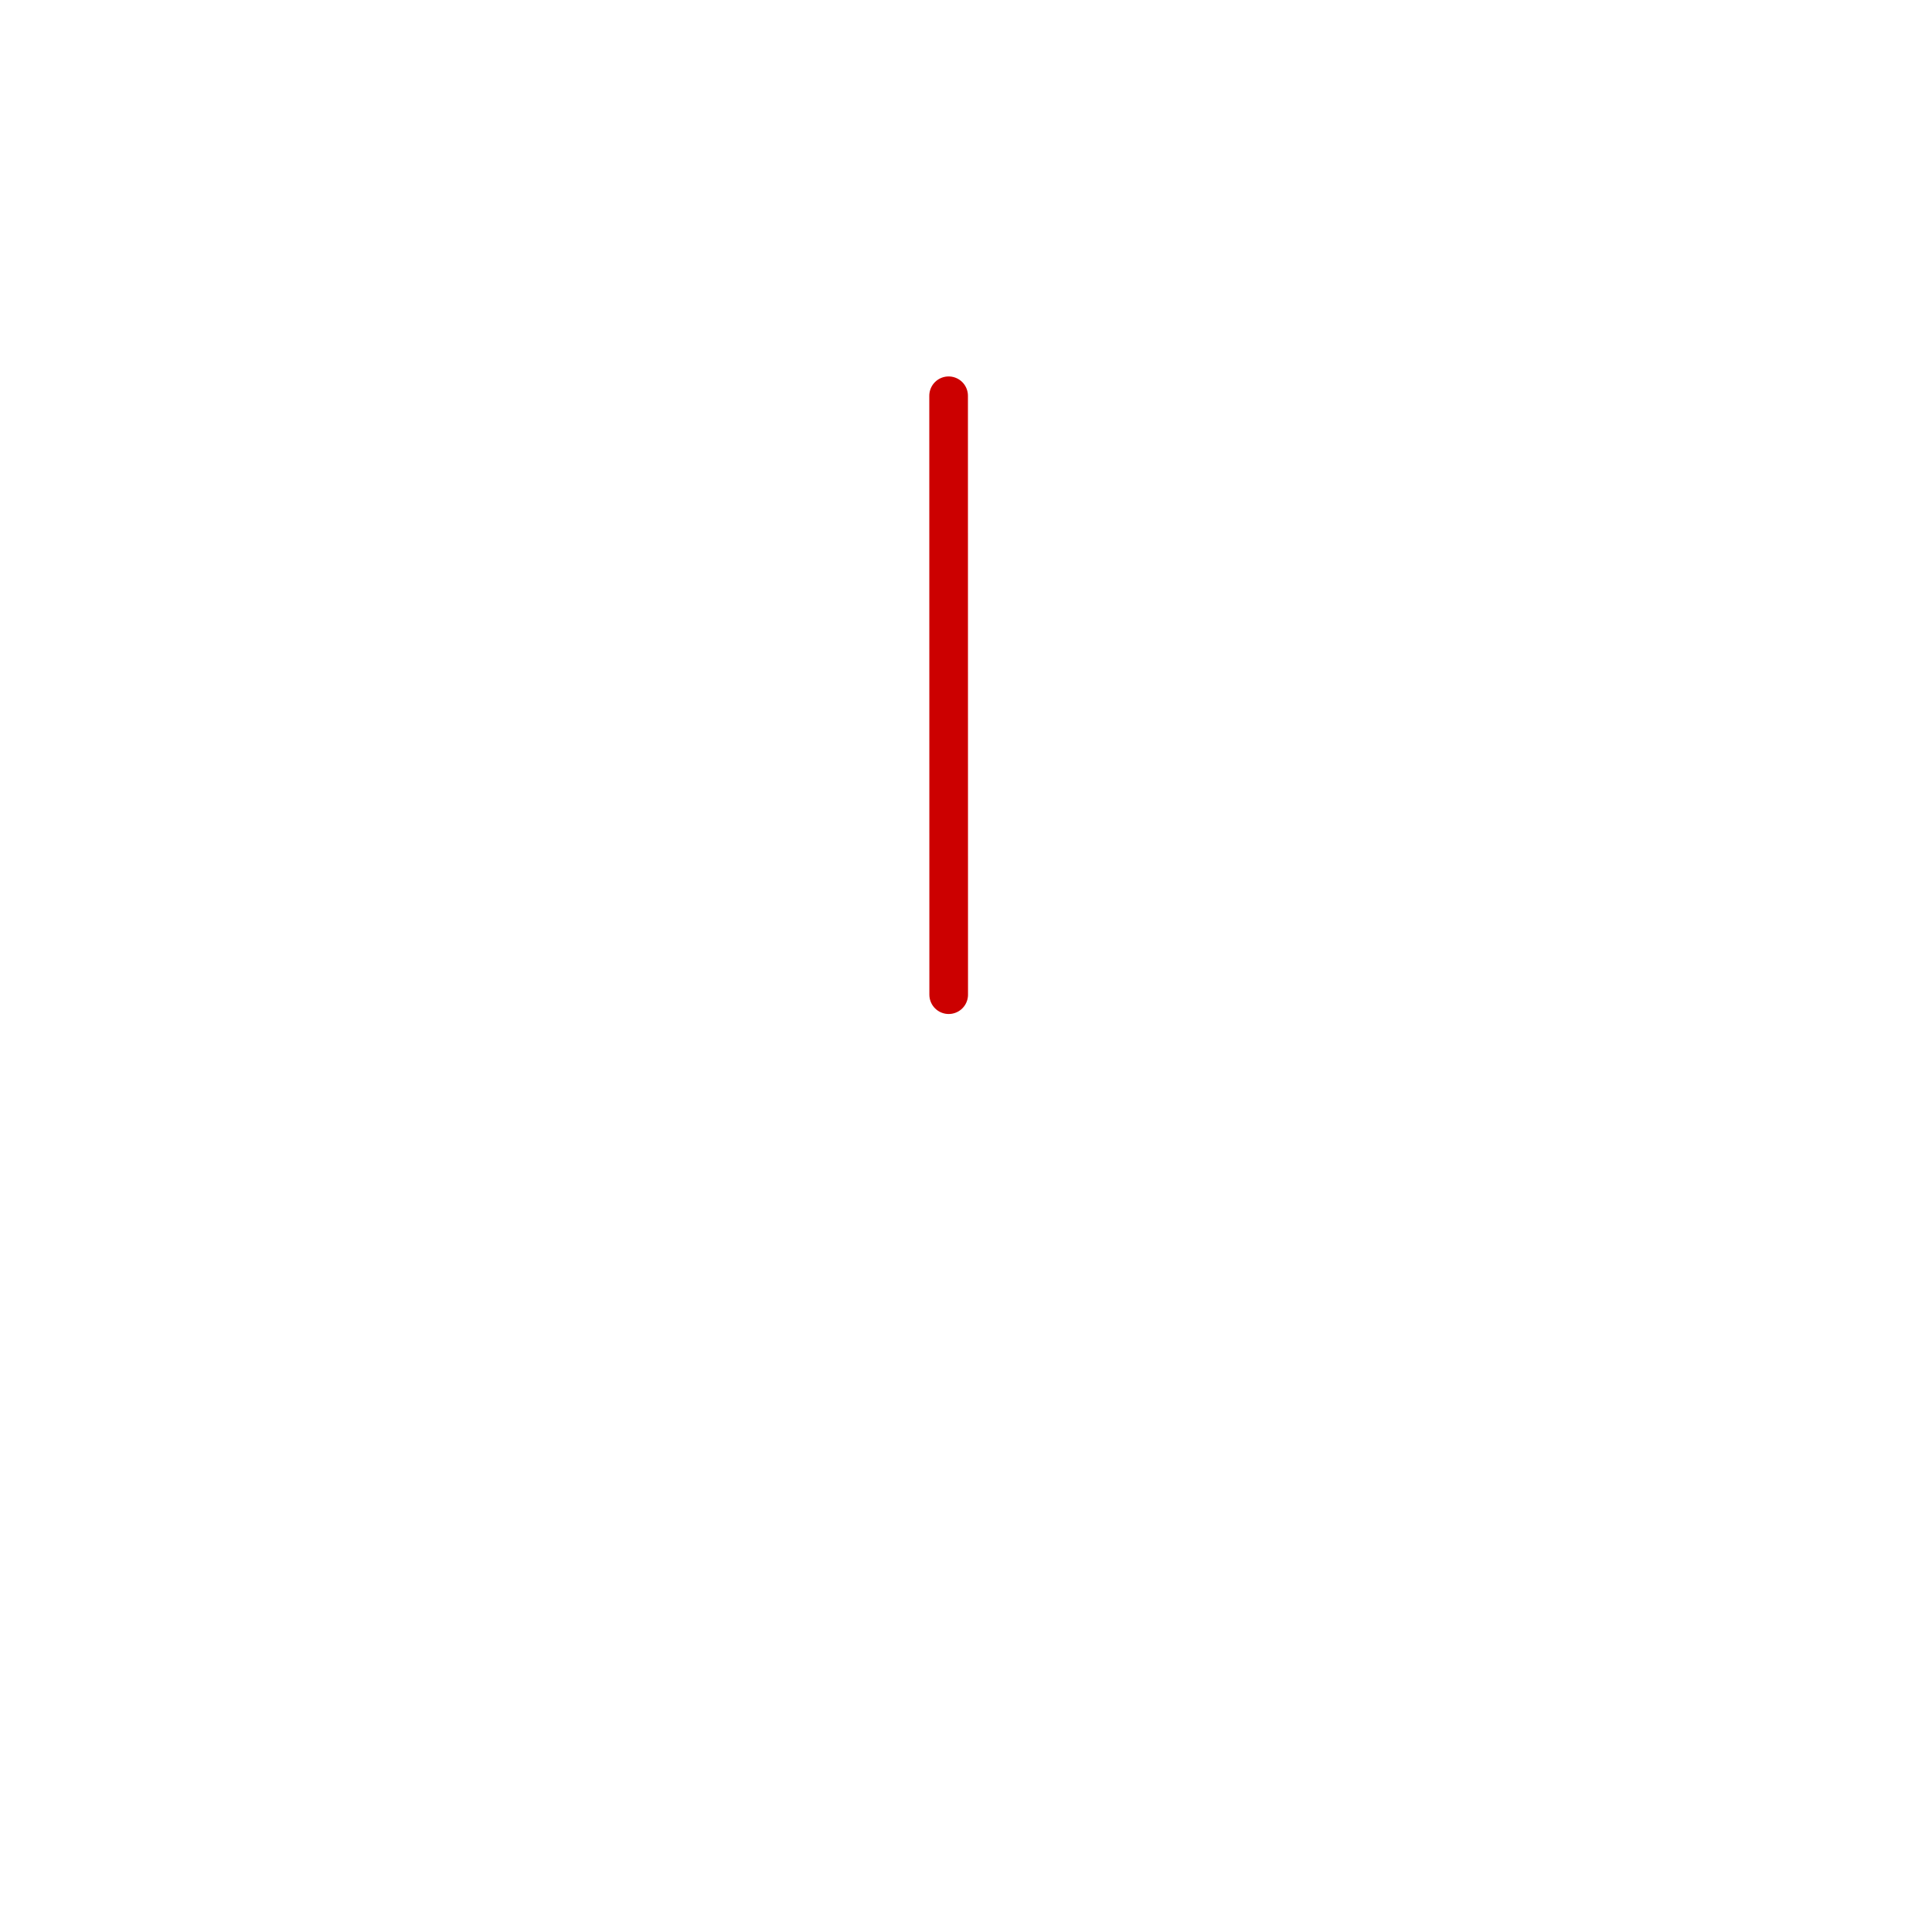
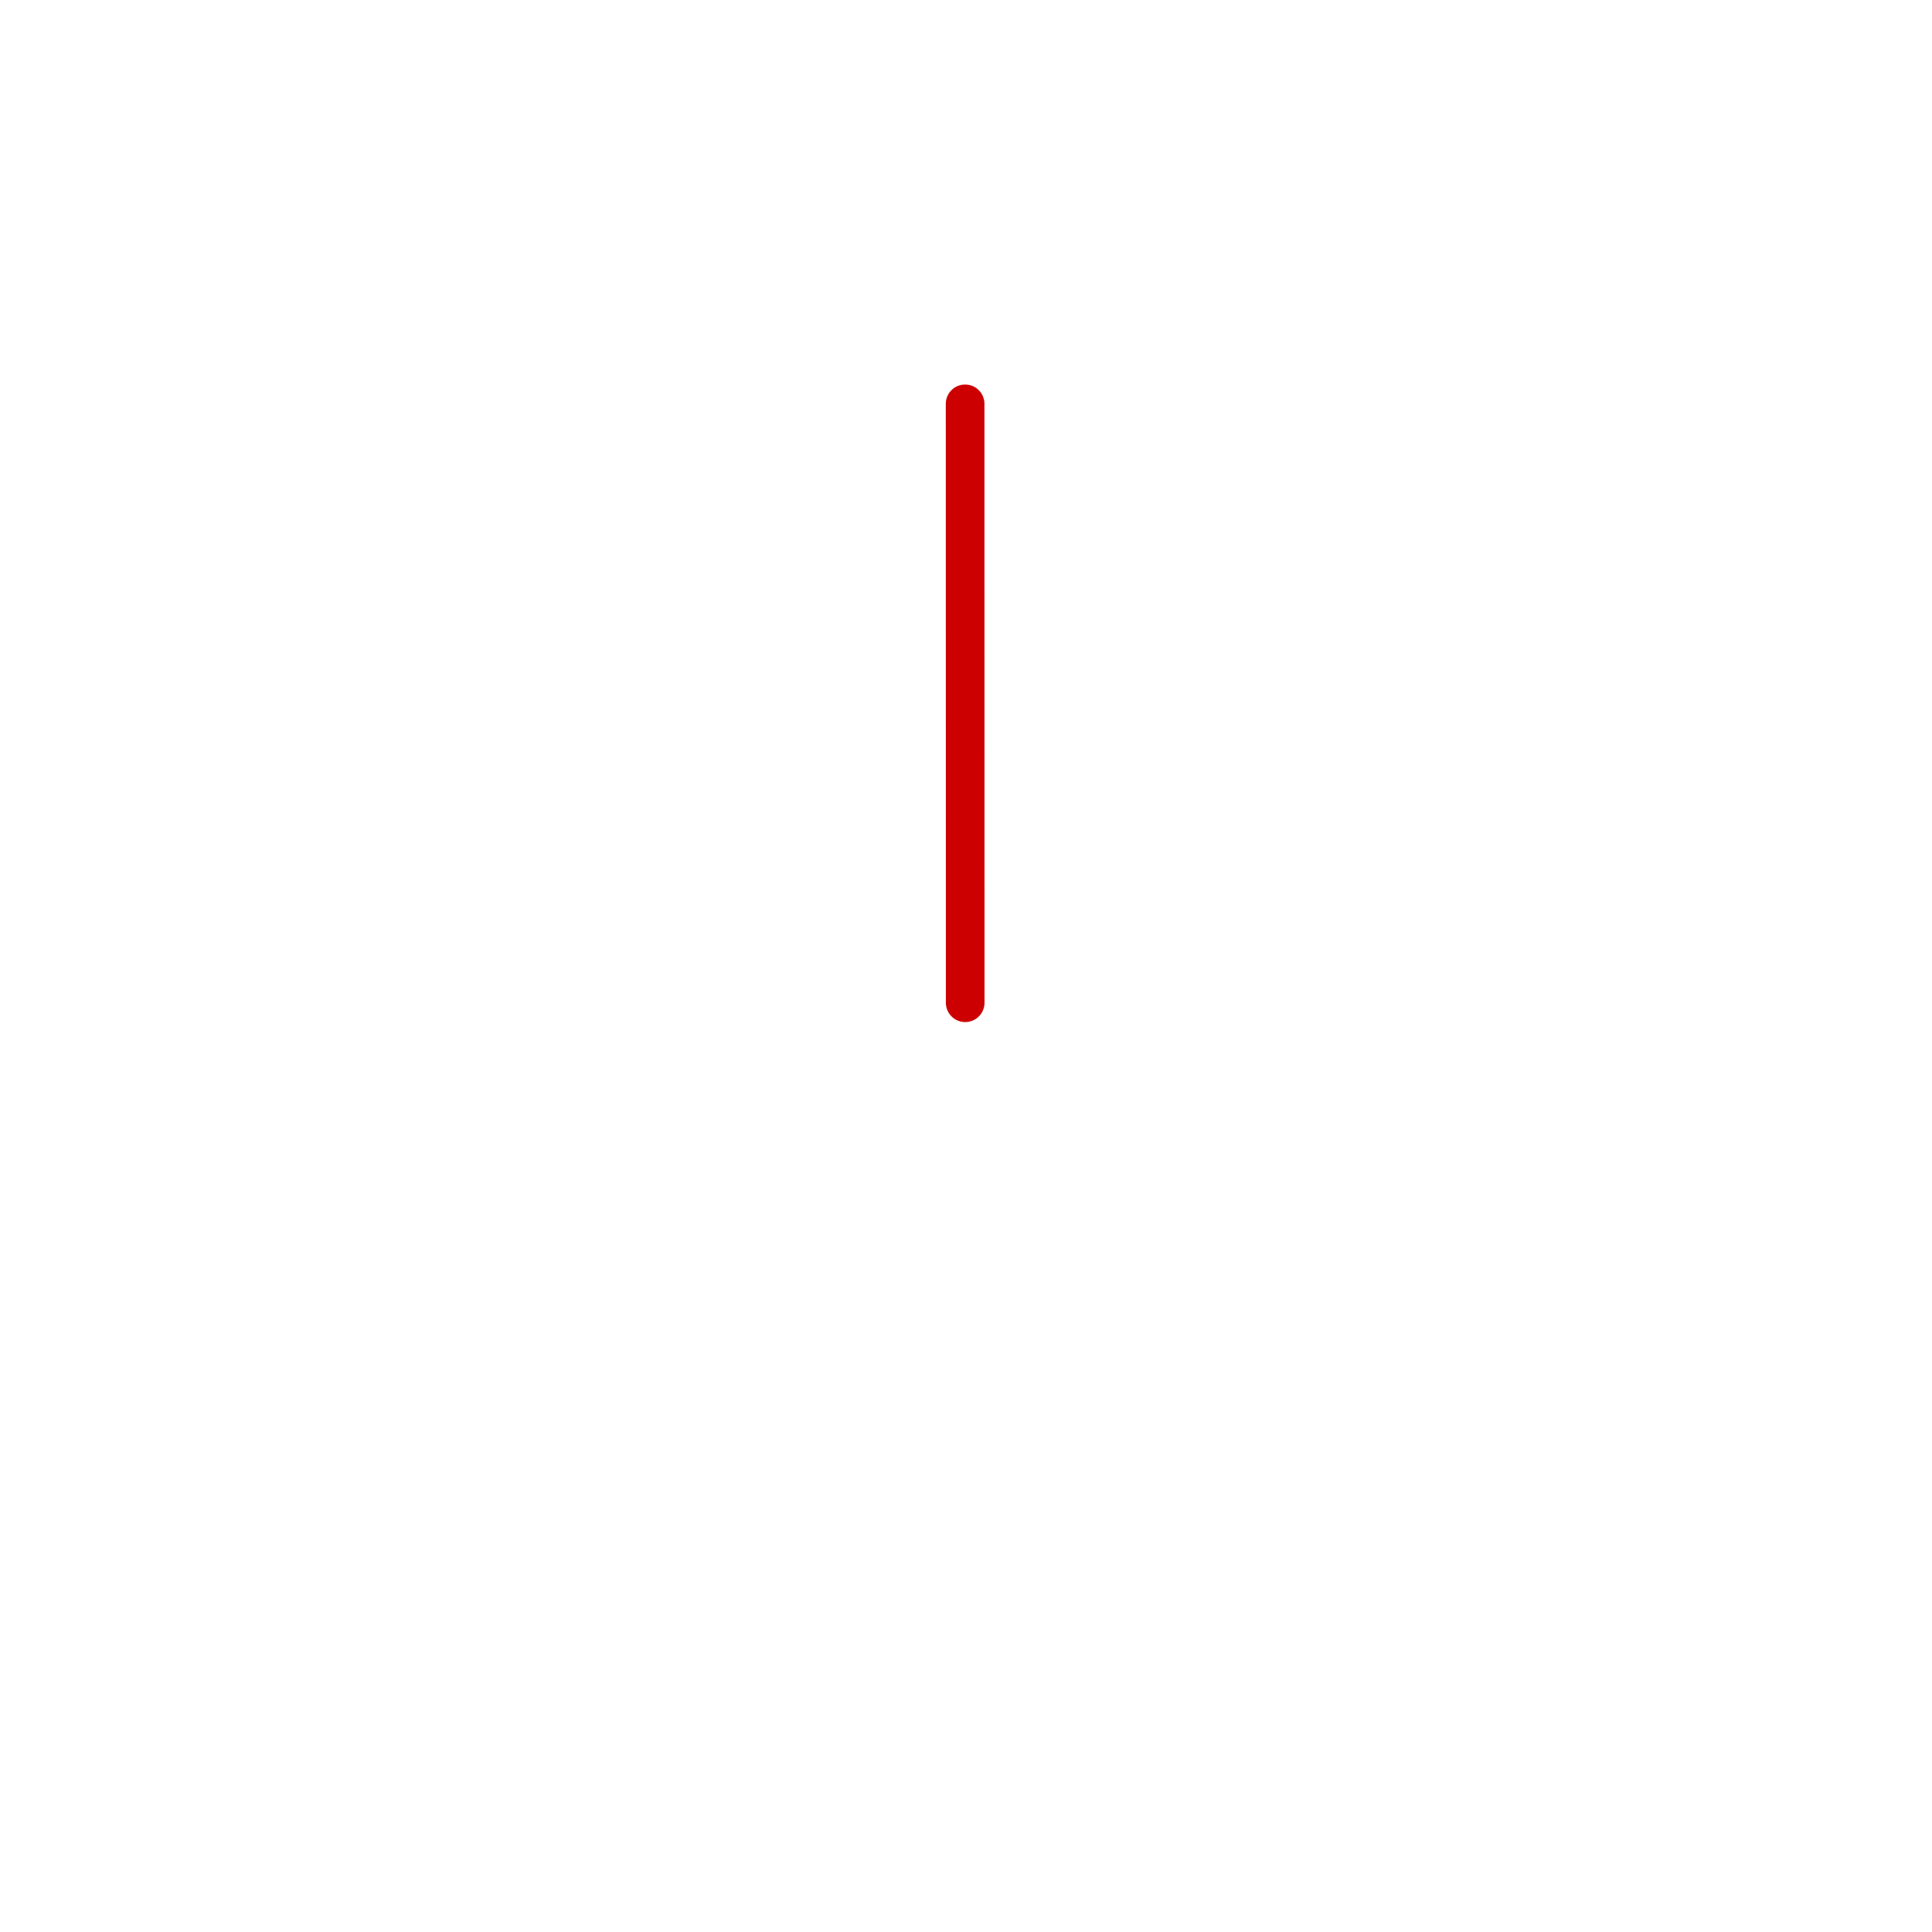
<svg xmlns="http://www.w3.org/2000/svg" width="1000" height="1000" id="svg2" version="1.1" style="display:inline">
  <defs id="defs4">
    </defs>
  <g id="layer2" style="display:none">
    <path id="path3633-8-4" d="m 536.585,151.917 -6.272,59.671" style="fill:none;stroke:#000000;stroke-width:3;stroke-linecap:round;stroke-linejoin:miter;stroke-miterlimit:4;stroke-opacity:1;stroke-dasharray:none" />
    <path id="path3633-8-4-1" d="m 572.769,157.648 -12.475,58.689" style="fill:none;stroke:#000000;stroke-width:3;stroke-linecap:round;stroke-linejoin:miter;stroke-miterlimit:4;stroke-opacity:1;stroke-dasharray:none" />
    <path id="path3633-8-4-1-1-7" d="m 608.156,167.13 -18.541,57.063" style="fill:none;stroke:#000000;stroke-width:3;stroke-linecap:round;stroke-linejoin:miter;stroke-miterlimit:4;stroke-opacity:1;stroke-dasharray:none" />
    <path id="path3633-8-4-1-1-7-4" d="m 642.358,180.259 -24.404,54.813" style="fill:none;stroke:#000000;stroke-width:3;stroke-linecap:round;stroke-linejoin:miter;stroke-miterlimit:4;stroke-opacity:1;stroke-dasharray:none" />
    <path id="path3633-8-4-8" d="m 705.725,216.844 -35.267,48.541" style="fill:none;stroke:#000000;stroke-width:3;stroke-linecap:round;stroke-linejoin:miter;stroke-miterlimit:4;stroke-opacity:1;stroke-dasharray:none" />
    <path id="path3633-8-4-1-6" d="m 734.196,239.899 -40.148,44.589" style="fill:none;stroke:#000000;stroke-width:3;stroke-linecap:round;stroke-linejoin:miter;stroke-miterlimit:4;stroke-opacity:1;stroke-dasharray:none" />
    <path id="path3633-8-4-1-1-7-9" d="m 760.101,265.804 -44.589,40.148" style="fill:none;stroke:#000000;stroke-width:3;stroke-linecap:round;stroke-linejoin:miter;stroke-miterlimit:4;stroke-opacity:1;stroke-dasharray:none" />
    <path id="path3633-8-4-1-1-7-4-3" d="m 783.156,294.275 -48.541,35.267" style="fill:none;stroke:#000000;stroke-width:3;stroke-linecap:round;stroke-linejoin:miter;stroke-miterlimit:4;stroke-opacity:1;stroke-dasharray:none" />
    <path id="path3633-8-4-8-1" d="m 819.741,357.642 -54.813,24.404" style="fill:none;stroke:#000000;stroke-width:3;stroke-linecap:round;stroke-linejoin:miter;stroke-miterlimit:4;stroke-opacity:1;stroke-dasharray:none" />
    <path id="path3633-8-4-1-1-7-9-3" d="M 842.352,427.231 783.663,439.706" style="fill:none;stroke:#000000;stroke-width:3;stroke-linecap:round;stroke-linejoin:miter;stroke-miterlimit:4;stroke-opacity:1;stroke-dasharray:none" />
    <path id="path3633-8-4-1-1-7-4-3-8" d="m 848.083,463.415 -59.671,6.272" style="fill:none;stroke:#000000;stroke-width:3;stroke-linecap:round;stroke-linejoin:miter;stroke-miterlimit:4;stroke-opacity:1;stroke-dasharray:none" />
    <path id="path3633-8-4-8-1-0" d="m 848.083,536.585 -59.671,-6.272" style="fill:none;stroke:#000000;stroke-width:3;stroke-linecap:round;stroke-linejoin:miter;stroke-miterlimit:4;stroke-opacity:1;stroke-dasharray:none" />
    <path id="path3633-8-4-1-6-7-8" d="M 842.352,572.769 783.663,560.294" style="fill:none;stroke:#000000;stroke-width:3;stroke-linecap:round;stroke-linejoin:miter;stroke-miterlimit:4;stroke-opacity:1;stroke-dasharray:none" />
    <path id="path3633-8-4-1-1-7-9-3-0" d="m 832.87,608.156 -57.063,-18.541" style="fill:none;stroke:#000000;stroke-width:3;stroke-linecap:round;stroke-linejoin:miter;stroke-miterlimit:4;stroke-opacity:1;stroke-dasharray:none" />
    <path id="path3633-8-4-1-1-7-4-3-8-3" d="m 819.741,642.358 -54.813,-24.404" style="fill:none;stroke:#000000;stroke-width:3;stroke-linecap:round;stroke-linejoin:miter;stroke-miterlimit:4;stroke-opacity:1;stroke-dasharray:none" />
    <path id="path3633-8-4-8-1-0-0" d="M 783.156,705.725 734.615,670.458" style="fill:none;stroke:#000000;stroke-width:3;stroke-linecap:round;stroke-linejoin:miter;stroke-miterlimit:4;stroke-opacity:1;stroke-dasharray:none" />
    <path id="path3633-8-4-1-6-7-8-1" d="M 760.101,734.196 715.512,694.048" style="fill:none;stroke:#000000;stroke-width:3;stroke-linecap:round;stroke-linejoin:miter;stroke-miterlimit:4;stroke-opacity:1;stroke-dasharray:none" />
    <path id="path3633-8-4-1-1-7-9-3-0-7" d="M 734.196,760.101 694.048,715.512" style="fill:none;stroke:#000000;stroke-width:3;stroke-linecap:round;stroke-linejoin:miter;stroke-miterlimit:4;stroke-opacity:1;stroke-dasharray:none" />
    <path id="path3633-8-4-1-1-7-4-3-8-3-2" d="M 705.725,783.156 670.458,734.615" style="fill:none;stroke:#000000;stroke-width:3;stroke-linecap:round;stroke-linejoin:miter;stroke-miterlimit:4;stroke-opacity:1;stroke-dasharray:none" />
    <path id="path3633-8-4-8-1-0-0-4" d="m 642.358,819.741 -24.404,-54.813" style="fill:none;stroke:#000000;stroke-width:3;stroke-linecap:round;stroke-linejoin:miter;stroke-miterlimit:4;stroke-opacity:1;stroke-dasharray:none" />
    <path id="path3633-8-4-1-6-7-8-1-6" d="M 608.156,832.87 589.615,775.806" style="fill:none;stroke:#000000;stroke-width:3;stroke-linecap:round;stroke-linejoin:miter;stroke-miterlimit:4;stroke-opacity:1;stroke-dasharray:none" />
    <path id="path3633-8-4-1-1-7-9-3-0-7-2" d="M 572.769,842.352 560.294,783.663" style="fill:none;stroke:#000000;stroke-width:3;stroke-linecap:round;stroke-linejoin:miter;stroke-miterlimit:4;stroke-opacity:1;stroke-dasharray:none" />
    <path id="path3633-8-4-1-1-7-4-3-8-3-2-7" d="m 536.585,848.083 -6.272,-59.671" style="fill:none;stroke:#000000;stroke-width:3;stroke-linecap:round;stroke-linejoin:miter;stroke-miterlimit:4;stroke-opacity:1;stroke-dasharray:none" />
    <path id="path3633-8-4-8-1-0-0-4-6" d="m 463.415,848.083 6.272,-59.671" style="fill:none;stroke:#000000;stroke-width:3;stroke-linecap:round;stroke-linejoin:miter;stroke-miterlimit:4;stroke-opacity:1;stroke-dasharray:none" />
    <path id="path3633-8-4-1-6-7-8-1-6-5" d="m 427.231,842.352 12.475,-58.689" style="fill:none;stroke:#000000;stroke-width:3;stroke-linecap:round;stroke-linejoin:miter;stroke-miterlimit:4;stroke-opacity:1;stroke-dasharray:none" />
    <path id="path3633-8-4-1-1-7-9-3-0-7-2-1" d="m 391.844,832.87 18.541,-57.063" style="fill:none;stroke:#000000;stroke-width:3;stroke-linecap:round;stroke-linejoin:miter;stroke-miterlimit:4;stroke-opacity:1;stroke-dasharray:none" />
    <path id="path3633-8-4-1-1-7-4-3-8-3-2-7-0" d="m 357.642,819.741 24.404,-54.813" style="fill:none;stroke:#000000;stroke-width:3;stroke-linecap:round;stroke-linejoin:miter;stroke-miterlimit:4;stroke-opacity:1;stroke-dasharray:none" />
    <path id="path3633-8-4-8-1-0-0-4-6-3" d="m 294.275,783.156 35.267,-48.541" style="fill:none;stroke:#000000;stroke-width:3;stroke-linecap:round;stroke-linejoin:miter;stroke-miterlimit:4;stroke-opacity:1;stroke-dasharray:none" />
    <path id="path3633-8-4-1-6-7-8-1-6-5-9" d="m 265.804,760.101 40.148,-44.589" style="fill:none;stroke:#000000;stroke-width:3;stroke-linecap:round;stroke-linejoin:miter;stroke-miterlimit:4;stroke-opacity:1;stroke-dasharray:none" />
    <path id="path3633-8-4-1-1-9-7-0-9-1-2-1" d="m 239.899,734.196 44.589,-40.148" style="fill:none;stroke:#000000;stroke-width:3;stroke-linecap:round;stroke-linejoin:miter;stroke-miterlimit:4;stroke-opacity:1;stroke-dasharray:none" />
    <path id="path3633-8-4-1-1-7-4-3-8-3-2-7-0-3" d="M 216.844,705.725 265.385,670.458" style="fill:none;stroke:#000000;stroke-width:3;stroke-linecap:round;stroke-linejoin:miter;stroke-miterlimit:4;stroke-opacity:1;stroke-dasharray:none" />
    <path id="path3633-8-4-8-1-0-0-4-6-3-4" d="m 180.259,642.358 54.813,-24.404" style="fill:none;stroke:#000000;stroke-width:3;stroke-linecap:round;stroke-linejoin:miter;stroke-miterlimit:4;stroke-opacity:1;stroke-dasharray:none" />
    <path id="path3633-8-4-1-6-7-8-1-6-5-9-88" d="m 167.13,608.156 57.063,-18.541" style="fill:none;stroke:#000000;stroke-width:3;stroke-linecap:round;stroke-linejoin:miter;stroke-miterlimit:4;stroke-opacity:1;stroke-dasharray:none" />
    <path id="path3633-8-4-1-1-7-9-3-0-7-2-1-6-3" d="m 157.648,572.769 58.689,-12.475" style="fill:none;stroke:#000000;stroke-width:3;stroke-linecap:round;stroke-linejoin:miter;stroke-miterlimit:4;stroke-opacity:1;stroke-dasharray:none" />
    <path id="path3633-8-4-1-1-7-4-3-8-3-2-7-0-3-7" d="m 151.917,536.585 59.671,-6.272" style="fill:none;stroke:#000000;stroke-width:3;stroke-linecap:round;stroke-linejoin:miter;stroke-miterlimit:4;stroke-opacity:1;stroke-dasharray:none" />
    <path id="path3633-8-4-8-1-0-0-4-6-3-4-6" d="m 151.917,463.415 59.671,6.272" style="fill:none;stroke:#000000;stroke-width:3;stroke-linecap:round;stroke-linejoin:miter;stroke-miterlimit:4;stroke-opacity:1;stroke-dasharray:none" />
    <path id="path3633-8-4-1-6-7-8-1-6-5-9-88-0" d="m 157.648,427.231 58.689,12.475" style="fill:none;stroke:#000000;stroke-width:3;stroke-linecap:round;stroke-linejoin:miter;stroke-miterlimit:4;stroke-opacity:1;stroke-dasharray:none" />
    <path id="path3633-8-4-1-1-7-9-3-0-7-2-1-6-3-4" d="m 167.13,391.844 57.063,18.541" style="fill:none;stroke:#000000;stroke-width:3;stroke-linecap:round;stroke-linejoin:miter;stroke-miterlimit:4;stroke-opacity:1;stroke-dasharray:none" />
    <path id="path3633-8-4-1-1-7-4-3-8-3-2-7-0-3-7-9" d="m 180.259,357.642 54.813,24.404" style="fill:none;stroke:#000000;stroke-width:3;stroke-linecap:round;stroke-linejoin:miter;stroke-miterlimit:4;stroke-opacity:1;stroke-dasharray:none" />
    <path id="path3633-8-4-8-1-0-0-4-6-3-4-6-3" d="m 216.844,294.275 48.541,35.267" style="fill:none;stroke:#000000;stroke-width:3;stroke-linecap:round;stroke-linejoin:miter;stroke-miterlimit:4;stroke-opacity:1;stroke-dasharray:none" />
    <path id="path3633-8-4-1-6-7-8-1-6-5-9-88-0-3" d="m 239.899,265.804 44.589,40.148" style="fill:none;stroke:#000000;stroke-width:3;stroke-linecap:round;stroke-linejoin:miter;stroke-miterlimit:4;stroke-opacity:1;stroke-dasharray:none" />
    <path id="path3633-8-4-1-1-9-7-0-9-1-2-1-7-6-8" d="m 265.804,239.899 40.148,44.589" style="fill:none;stroke:#000000;stroke-width:3;stroke-linecap:round;stroke-linejoin:miter;stroke-miterlimit:4;stroke-opacity:1;stroke-dasharray:none" />
    <path id="path3633-8-4-1-1-7-9-3-0-7-2-1-6-3-4-6" d="m 265.804,239.899 40.148,44.589" style="fill:none;stroke:#000000;stroke-width:3;stroke-linecap:round;stroke-linejoin:miter;stroke-miterlimit:4;stroke-opacity:1;stroke-dasharray:none" />
    <path id="path3633-8-4-1-1-7-4-3-8-3-2-7-0-3-7-9-9" d="m 294.275,216.844 35.267,48.541" style="fill:none;stroke:#000000;stroke-width:3;stroke-linecap:round;stroke-linejoin:miter;stroke-miterlimit:4;stroke-opacity:1;stroke-dasharray:none" />
    <path style="fill:none;stroke:#000000;stroke-width:6;stroke-linecap:round;stroke-linejoin:miter;stroke-miterlimit:4;stroke-opacity:1;stroke-dasharray:none" d="m 500,130 10e-6,140" id="path3633-8-2-3-2-4-5-6-7-8-3-5-2" />
    <path id="path3633-8-4-8-1-0-0-4-6-3-4-6-3-2" d="m 357.642,180.259 24.404,54.813" style="fill:none;stroke:#000000;stroke-width:3;stroke-linecap:round;stroke-linejoin:miter;stroke-miterlimit:4;stroke-opacity:1;stroke-dasharray:none" />
    <path id="path3633-8-4-1-6-7-8-1-6-5-9-88-0-3-0" d="m 391.844,167.13 18.541,57.063" style="fill:none;stroke:#000000;stroke-width:3;stroke-linecap:round;stroke-linejoin:miter;stroke-miterlimit:4;stroke-opacity:1;stroke-dasharray:none" />
    <path id="path3633-8-4-1-1-9-7-0-9-1-2-1-7-6-8-1" d="m 427.231,157.648 12.475,58.689" style="fill:none;stroke:#000000;stroke-width:3;stroke-linecap:round;stroke-linejoin:miter;stroke-miterlimit:4;stroke-opacity:1;stroke-dasharray:none" />
    <path id="path3633-8-4-1-1-7-4-3-8-3-2-7-0-3-7-9-9-4" d="m 463.415,151.917 6.272,59.671" style="fill:none;stroke:#000000;stroke-width:3;stroke-linecap:round;stroke-linejoin:miter;stroke-miterlimit:4;stroke-opacity:1;stroke-dasharray:none" />
    <path id="path3633-8-4-1-1-7-9-3-0-7-2-1-6-3-4-5" d="m 832.87,391.844 -57.063,18.541" style="fill:none;stroke:#000000;stroke-width:3;stroke-linecap:round;stroke-linejoin:miter;stroke-miterlimit:4;stroke-opacity:1;stroke-dasharray:none" />
    <path style="fill:none;stroke:#000000;stroke-width:6;stroke-linecap:round;stroke-linejoin:miter;stroke-miterlimit:4;stroke-opacity:1;stroke-dasharray:none;display:inline" d="M 685,179.571 615,300.814" id="path3633-8-2-3-2-4-5-6-7-8-3-5-2-2" />
    <path style="fill:none;stroke:#000000;stroke-width:6;stroke-linecap:round;stroke-linejoin:miter;stroke-miterlimit:4;stroke-opacity:1;stroke-dasharray:none;display:inline" d="M 820.429,315 699.186,385" id="path3633-8-2-3-2-4-5-6-7-8-3-5-2-2-3" />
    <path style="fill:none;stroke:#000000;stroke-width:6;stroke-linecap:round;stroke-linejoin:miter;stroke-miterlimit:4;stroke-opacity:1;stroke-dasharray:none;display:inline" d="m 870,500 -140,10e-6" id="path3633-8-2-3-2-4-5-6-7-8-3-5-2-2-3-4" />
    <path style="fill:none;stroke:#000000;stroke-width:6;stroke-linecap:round;stroke-linejoin:miter;stroke-miterlimit:4;stroke-opacity:1;stroke-dasharray:none;display:inline" d="M 820.429,685 699.186,615" id="path3633-8-2-3-2-4-5-6-7-8-3-5-2-2-3-4-8" />
    <path style="fill:none;stroke:#000000;stroke-width:6;stroke-linecap:round;stroke-linejoin:miter;stroke-miterlimit:4;stroke-opacity:1;stroke-dasharray:none;display:inline" d="M 685,820.429 615,699.186" id="path3633-8-2-3-2-4-5-6-7-8-3-5-2-2-3-4-8-1" />
    <path style="fill:none;stroke:#000000;stroke-width:6;stroke-linecap:round;stroke-linejoin:miter;stroke-miterlimit:4;stroke-opacity:1;stroke-dasharray:none;display:inline" d="m 500,870 -10e-6,-140" id="path3633-8-2-3-2-4-5-6-7-8-3-5-2-2-3-4-8-1-6" />
    <path style="fill:none;stroke:#000000;stroke-width:6;stroke-linecap:round;stroke-linejoin:miter;stroke-miterlimit:4;stroke-opacity:1;stroke-dasharray:none;display:inline" d="M 315,820.429 385,699.186" id="path3633-8-2-3-2-4-5-6-7-8-3-5-2-2-3-4-8-1-6-5" />
    <path style="fill:none;stroke:#000000;stroke-width:6;stroke-linecap:round;stroke-linejoin:miter;stroke-miterlimit:4;stroke-opacity:1;stroke-dasharray:none;display:inline" d="M 179.571,685 300.814,615" id="path3633-8-2-3-2-4-5-6-7-8-3-5-2-2-3-4-8-1-6-5-0" />
    <path style="fill:none;stroke:#000000;stroke-width:6;stroke-linecap:round;stroke-linejoin:miter;stroke-miterlimit:4;stroke-opacity:1;stroke-dasharray:none;display:inline" d="m 130,500 140,-10e-6" id="path3633-8-2-3-2-4-5-6-7-8-3-5-2-2-3-4-8-1-6-5-0-1" />
    <path style="fill:none;stroke:#000000;stroke-width:6;stroke-linecap:round;stroke-linejoin:miter;stroke-miterlimit:4;stroke-opacity:1;stroke-dasharray:none;display:inline" d="m 179.571,315 121.244,70" id="path3633-8-2-3-2-4-5-6-7-8-3-5-2-2-3-4-8-1-6-5-0-1-5" />
    <path style="fill:none;stroke:#000000;stroke-width:6;stroke-linecap:round;stroke-linejoin:miter;stroke-miterlimit:4;stroke-opacity:1;stroke-dasharray:none;display:inline" d="m 315,179.571 70,121.244" id="path3633-8-2-3-2-4-5-6-7-8-3-5-2-2-3-4-8-1-6-5-0-1-6" />
  </g>
  <g id="layer3" style="display:inline">
-     <path style="fill:none;stroke:#cc0000;stroke-width:20;stroke-linecap:round;stroke-linejoin:miter;stroke-miterlimit:4;stroke-opacity:1;stroke-dasharray:none" d="m 491.041,514.846 -0.041,-310" id="path5155" />
+     <path style="fill:none;stroke:#cc0000;stroke-width:20;stroke-linecap:round;stroke-linejoin:miter;stroke-miterlimit:4;stroke-opacity:1;stroke-dasharray:none" d="m 499.581,519.023 -0.041,-310" id="path5155" />
  </g>
  <g id="layer4" style="display:none">
    <text y="100.415" x="500.139" style="font-size:72px;font-style:normal;font-variant:normal;font-weight:normal;font-stretch:normal;text-align:center;line-height:125%;writing-mode:lr-tb;text-anchor:middle;fill:#010101;display:inline;font-family:Arial;-inkscape-font-specification:Arial" font-size="19.728" id="text7577-1-6-5-0-2">
      <tspan id="tspan7490" x="500.139" y="100.415">12</tspan>
    </text>
    <text y="153.731" x="712.991" style="font-size:72px;font-style:normal;font-variant:normal;font-weight:normal;font-stretch:normal;text-align:center;line-height:125%;writing-mode:lr-tb;text-anchor:middle;fill:#010101;display:inline;font-family:Arial;-inkscape-font-specification:Arial" font-size="19.728" id="text7577-1-6-5-0-2-7">
      <tspan id="tspan7492" x="712.991" y="153.731">1</tspan>
    </text>
    <text y="312.852" x="874.6" style="font-size:72px;font-style:normal;font-variant:normal;font-weight:normal;font-stretch:normal;text-align:center;line-height:125%;writing-mode:lr-tb;text-anchor:middle;fill:#010101;display:inline;font-family:Arial;-inkscape-font-specification:Arial" font-size="19.728" id="text7577-1-6-5-0-2-9">
      <tspan id="tspan7494" x="874.6" y="312.852">2</tspan>
    </text>
    <text y="525.705" x="918.381" style="font-size:72px;font-style:normal;font-variant:normal;font-weight:normal;font-stretch:normal;text-align:center;line-height:125%;writing-mode:lr-tb;text-anchor:middle;fill:#010101;display:inline;font-family:Arial;-inkscape-font-specification:Arial" font-size="19.728" id="text7577-1-6-5-0-2-96">
      <tspan id="tspan7496" x="918.381" y="525.705">3</tspan>
    </text>
    <text y="729.685" x="859.674" style="font-size:72px;font-style:normal;font-variant:normal;font-weight:normal;font-stretch:normal;text-align:center;line-height:125%;writing-mode:lr-tb;text-anchor:middle;fill:#010101;display:inline;font-family:Arial;-inkscape-font-specification:Arial" font-size="19.728" id="text7577-1-6-5-0-2-2">
      <tspan id="tspan7498" x="859.674" y="729.685">4</tspan>
    </text>
    <text y="896.269" x="715.479" style="font-size:72px;font-style:normal;font-variant:normal;font-weight:normal;font-stretch:normal;text-align:center;line-height:125%;writing-mode:lr-tb;text-anchor:middle;fill:#010101;display:inline;font-family:Arial;-inkscape-font-specification:Arial" font-size="19.728" id="text7577-1-6-5-0-2-4">
      <tspan id="tspan7500" x="715.479" y="896.269">5</tspan>
    </text>
    <text y="952.322" x="499.724" style="font-size:72px;font-style:normal;font-variant:normal;font-weight:normal;font-stretch:normal;text-align:center;line-height:125%;writing-mode:lr-tb;text-anchor:middle;fill:#010101;display:inline;font-family:Arial;-inkscape-font-specification:Arial" font-size="19.728" id="text7577-1-6-5-0-2-0">
      <tspan id="tspan7502" x="499.724" y="952.322">6</tspan>
    </text>
    <text y="903.317" x="291.598" style="font-size:72px;font-style:normal;font-variant:normal;font-weight:normal;font-stretch:normal;text-align:center;line-height:125%;writing-mode:lr-tb;text-anchor:middle;fill:#010101;display:inline;font-family:Arial;-inkscape-font-specification:Arial" font-size="19.728" id="text7577-1-6-5-0-2-93">
      <tspan id="tspan7504" x="291.598" y="903.317">7</tspan>
    </text>
    <text y="737.977" x="135.794" style="font-size:72px;font-style:normal;font-variant:normal;font-weight:normal;font-stretch:normal;text-align:center;line-height:125%;writing-mode:lr-tb;text-anchor:middle;fill:#010101;display:inline;font-family:Arial;-inkscape-font-specification:Arial" font-size="19.728" id="text7577-1-6-5-0-2-99">
      <tspan id="tspan7506" x="135.794" y="737.977">8</tspan>
    </text>
    <text y="525.539" x="82.062" style="font-size:72px;font-style:normal;font-variant:normal;font-weight:normal;font-stretch:normal;text-align:center;line-height:125%;writing-mode:lr-tb;text-anchor:middle;fill:#010101;display:inline;font-family:Arial;-inkscape-font-specification:Arial" font-size="19.728" id="text7577-1-6-5-0-2-935">
      <tspan id="tspan7508" x="82.062" y="525.539">9</tspan>
    </text>
    <text y="309.95" x="117.552" style="font-size:72px;font-style:normal;font-variant:normal;font-weight:normal;font-stretch:normal;text-align:center;line-height:125%;writing-mode:lr-tb;text-anchor:middle;fill:#010101;display:inline;font-family:Arial;-inkscape-font-specification:Arial" font-size="19.728" id="text7577-1-6-5-0-2-8">
      <tspan id="tspan7510" x="117.552" y="309.95">10</tspan>
    </text>
    <text y="147.512" x="282.891" style="font-size:72px;font-style:normal;font-variant:normal;font-weight:normal;font-stretch:normal;text-align:center;line-height:125%;writing-mode:lr-tb;text-anchor:middle;fill:#010101;display:inline;font-family:Arial;-inkscape-font-specification:Arial" font-size="19.728" id="text7577-1-6-5-0-2-41">
      <tspan id="tspan7512" x="282.891" y="147.512">11</tspan>
    </text>
    <path style="fill:#cc0000;fill-opacity:1;stroke:none;display:inline" id="path7540" d="m 550,500 a 50,50 0 1 1 -100,0 50,50 0 1 1 100,0 z" />
  </g>
</svg>
